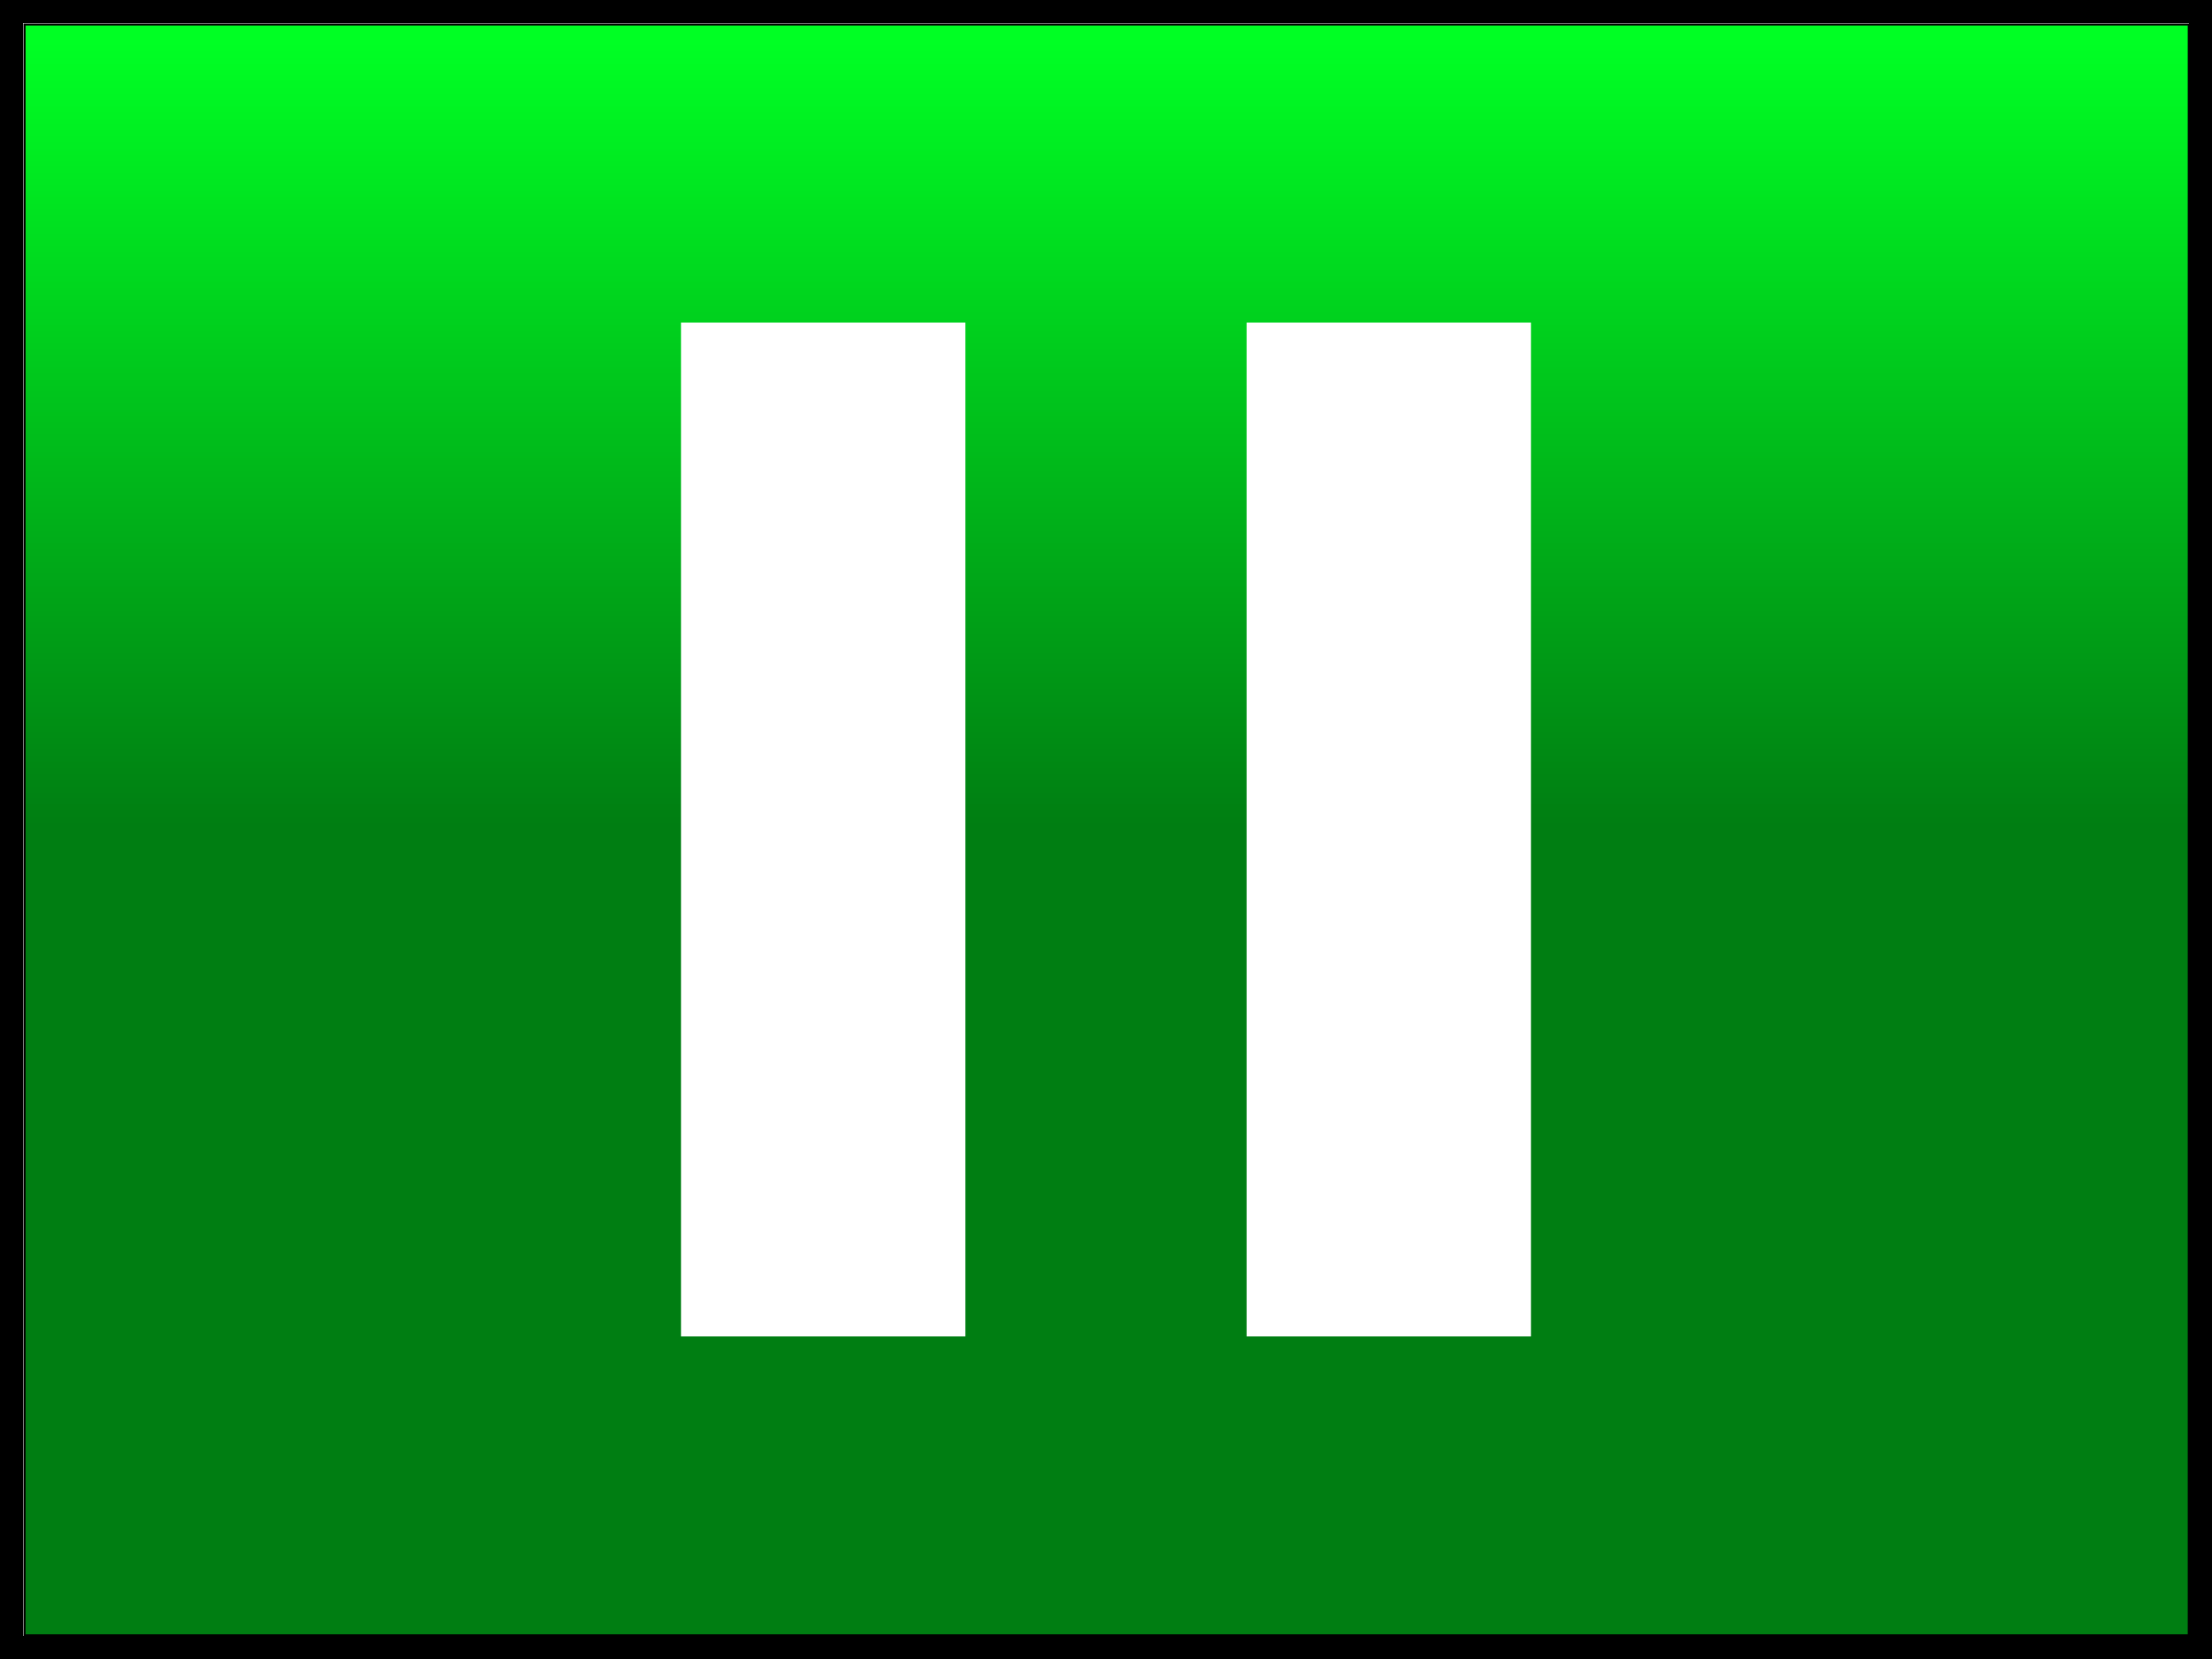
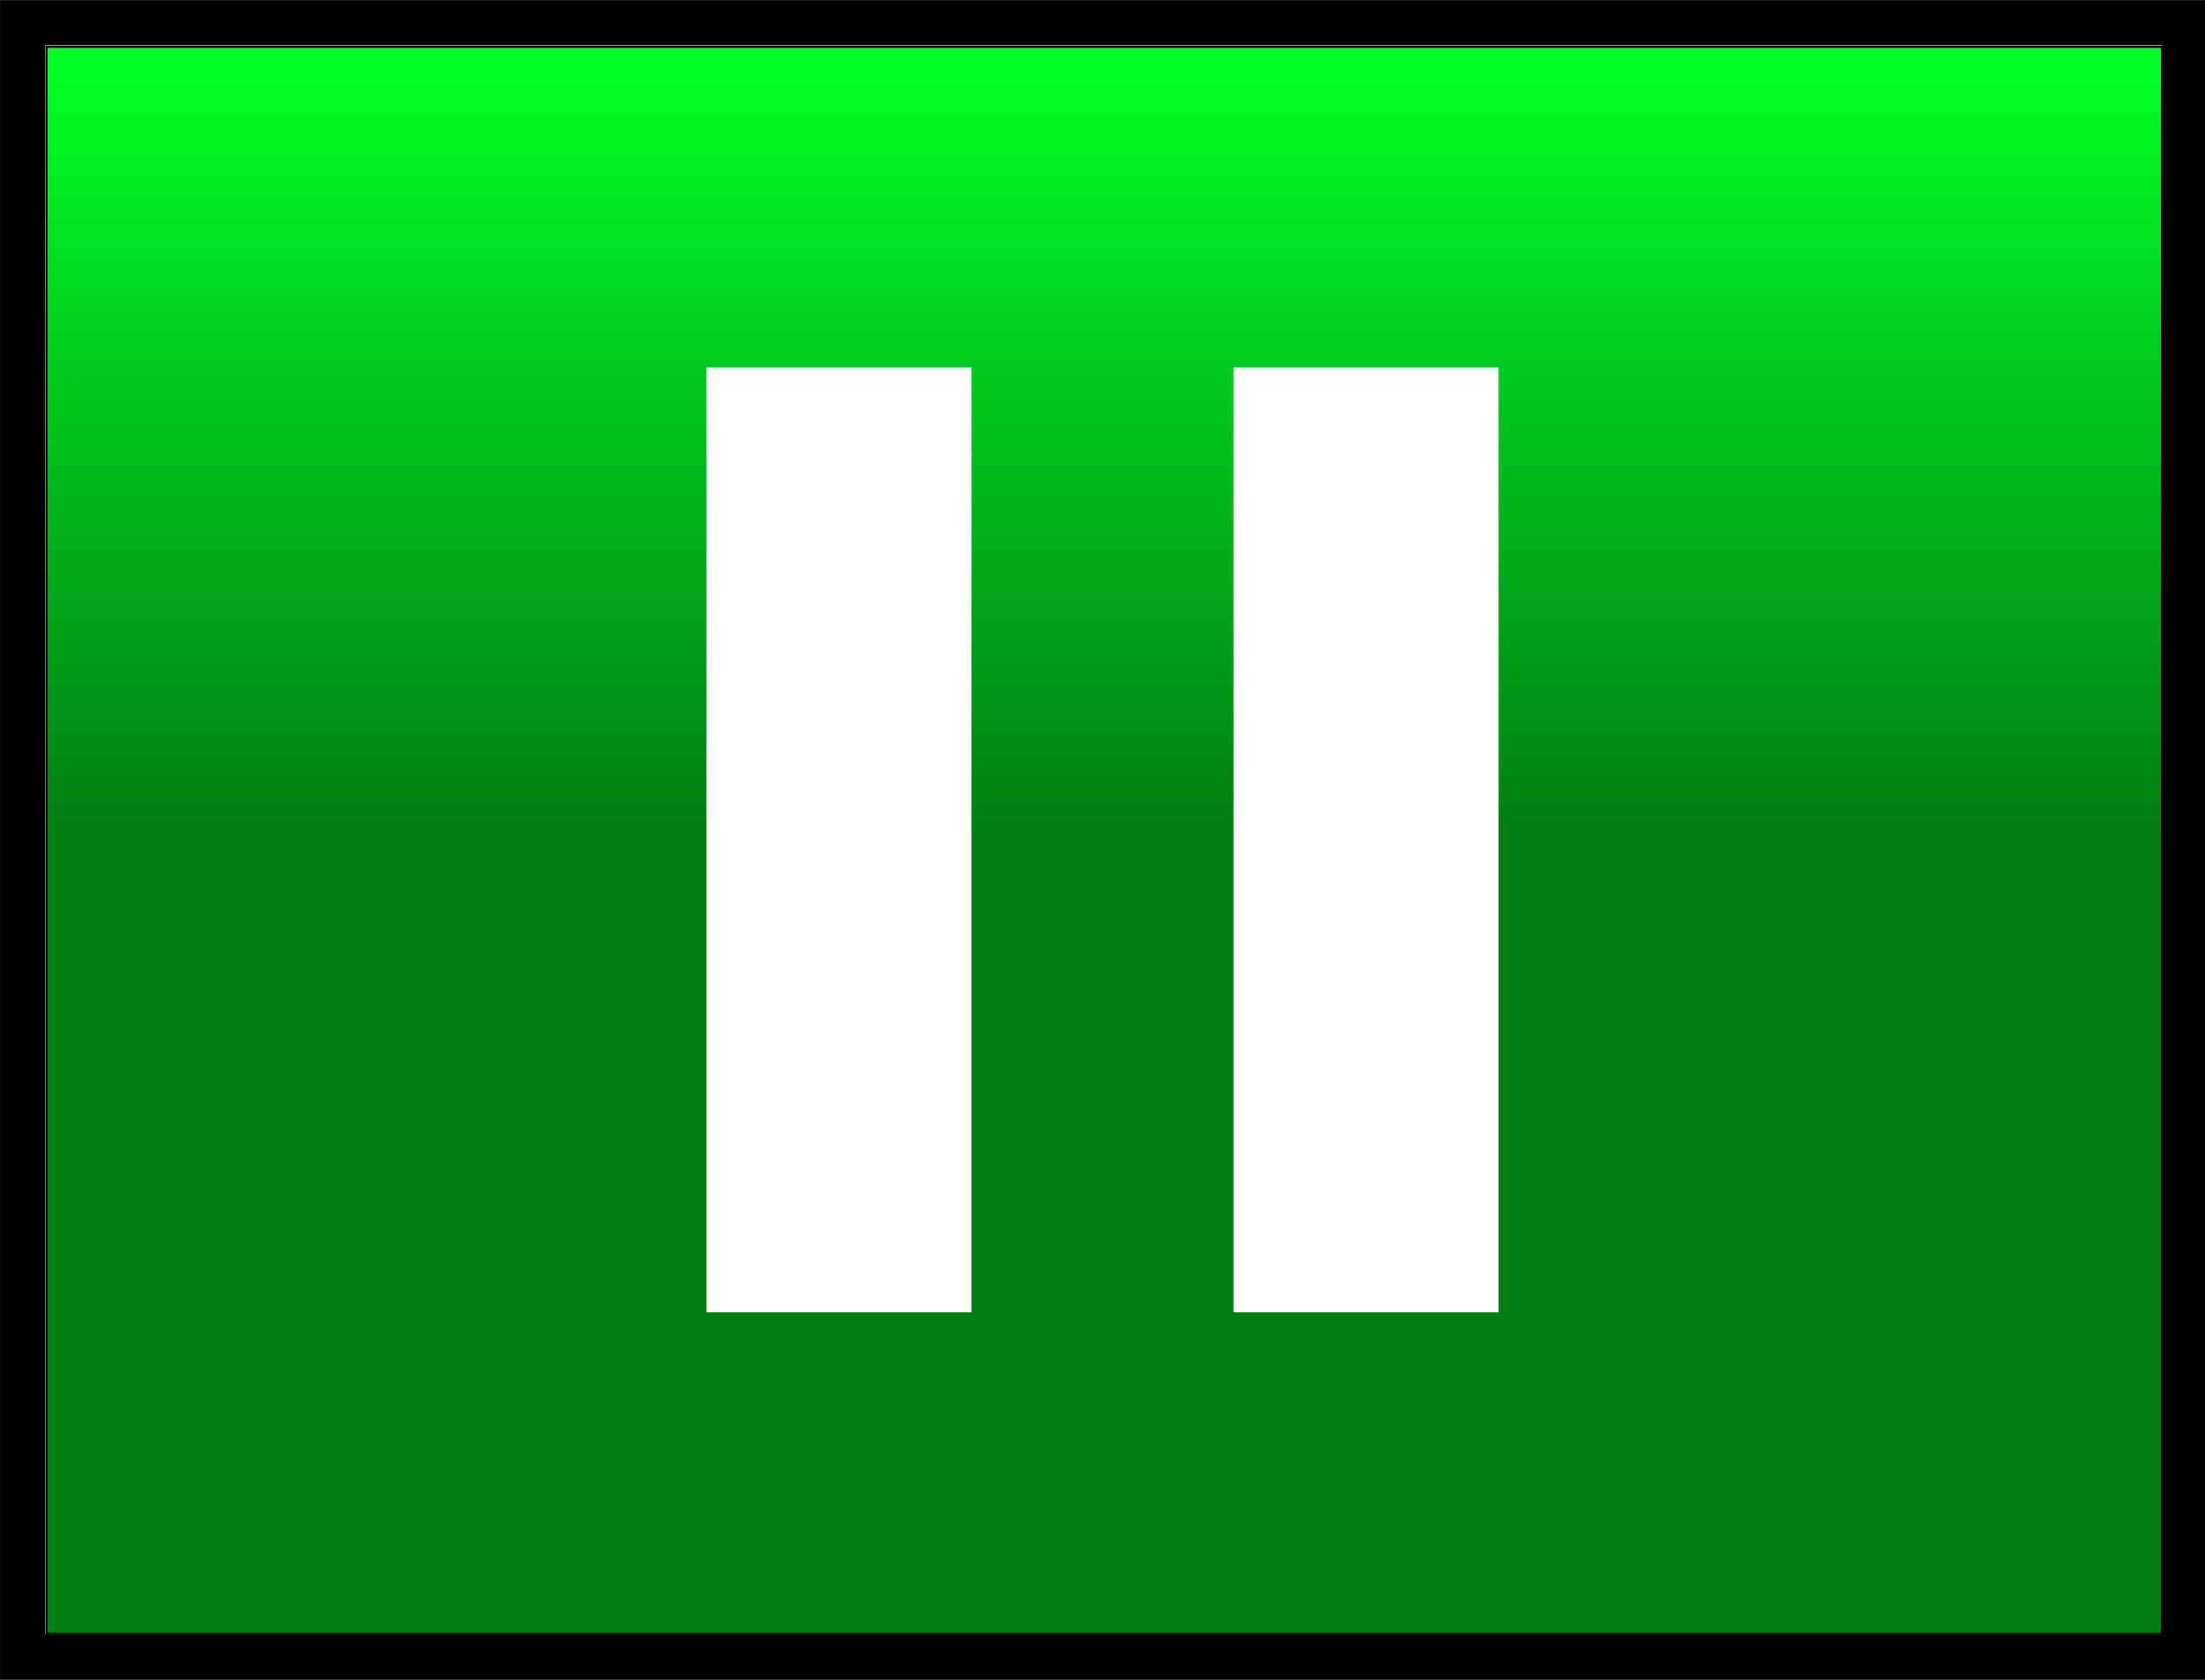
- <svg xmlns="http://www.w3.org/2000/svg" xmlns:xlink="http://www.w3.org/1999/xlink" width="48" height="36" id="svg2" version="1.1">
+ <svg xmlns="http://www.w3.org/2000/svg" xmlns:xlink="http://www.w3.org/1999/xlink" width="42" height="32" id="svg2" version="1.1">
  <defs id="defs4">
    <linearGradient id="linearGradient3788">
      <stop style="stop-color:#007e12;stop-opacity:1;" offset="0" id="stop3790" />
      <stop style="stop-color:#00ff24;stop-opacity:1;" offset="1" id="stop3792" />
    </linearGradient>
    <linearGradient id="linearGradient4190">
      <stop style="stop-color:#000000;stop-opacity:1;" offset="0" id="stop4192" />
      <stop style="stop-color:#000000;stop-opacity:0;" offset="1" id="stop4194" />
    </linearGradient>
    <linearGradient id="linearGradient3830">
      <stop style="stop-color:#e9e9e9;stop-opacity:1;" offset="0" id="stop3832" />
      <stop style="stop-color:#ffffff;stop-opacity:1;" offset="1" id="stop3834" />
    </linearGradient>
    <linearGradient id="linearGradient3830-9">
      <stop id="stop3832-8" offset="0" style="stop-color:#e9e9e9;stop-opacity:1;" />
      <stop id="stop3834-0" offset="1" style="stop-color:#ffffff;stop-opacity:1;" />
    </linearGradient>
    <linearGradient id="linearGradient3830-6">
      <stop id="stop3832-5" offset="0" style="stop-color:#e9e9e9;stop-opacity:1;" />
      <stop id="stop3834-7" offset="1" style="stop-color:#ffffff;stop-opacity:1;" />
    </linearGradient>
    <linearGradient id="linearGradient3830-1">
      <stop id="stop3832-9" offset="0" style="stop-color:#e9e9e9;stop-opacity:1;" />
      <stop id="stop3834-1" offset="1" style="stop-color:#ffffff;stop-opacity:1;" />
    </linearGradient>
    <linearGradient id="linearGradient3830-96">
      <stop id="stop3832-4" offset="0" style="stop-color:#e9e9e9;stop-opacity:1;" />
      <stop id="stop3834-8" offset="1" style="stop-color:#ffffff;stop-opacity:1;" />
    </linearGradient>
    <linearGradient id="linearGradient3830-98">
      <stop id="stop3832-41" offset="0" style="stop-color:#e9e9e9;stop-opacity:1;" />
      <stop id="stop3834-5" offset="1" style="stop-color:#ffffff;stop-opacity:1;" />
    </linearGradient>
    <linearGradient xlink:href="#linearGradient4190" id="linearGradient4196" x1="23.057" y1="17.92" x2="23.057" y2="-0.08" gradientUnits="userSpaceOnUse" />
    <linearGradient id="linearGradient3830-91">
      <stop id="stop3832-1" offset="0" style="stop-color:#e9e9e9;stop-opacity:1;" />
      <stop id="stop3834-9" offset="1" style="stop-color:#ffffff;stop-opacity:1;" />
    </linearGradient>
-     <linearGradient xlink:href="#linearGradient3788" id="linearGradient3794" x1="23.057" y1="17.92" x2="23.057" y2="0.92" gradientUnits="userSpaceOnUse" />
+     <linearGradient xlink:href="#linearGradient3788" id="linearGradient3794" x1="23.057" y1="17.92" x2="23.057" y2="0.92" gradientUnits="userSpaceOnUse" gradientTransform="matrix(0.8579237,0,0,0.8648969,-28.36943,1006.153)" />
    <linearGradient id="linearGradient3830-2">
      <stop id="stop3832-90" offset="0" style="stop-color:#e9e9e9;stop-opacity:1;" />
      <stop id="stop3834-4" offset="1" style="stop-color:#ffffff;stop-opacity:1;" />
    </linearGradient>
+     <linearGradient id="linearGradient3830-3">
+       <stop id="stop3832-0" offset="0" style="stop-color:#e9e9e9;stop-opacity:1;" />
+       <stop id="stop3834-2" offset="1" style="stop-color:#ffffff;stop-opacity:1;" />
+     </linearGradient>
  </defs>
-   <g id="layer1" transform="translate(0.0574176,-1016.442)">
+   <g id="layer1" transform="translate(0.0574176,-1020.442)">
    <g id="layer1-0" transform="translate(7.880082,13.37945)" style="fill:#ff0000">
      <g transform="translate(41.52864,4.392373)" id="layer1-1" style="fill:#ff0000" />
      <g transform="translate(28.35312,-1.688067)" id="layer1-8" style="fill:#b3b3b3">
        <g transform="translate(-7.490485,3.030458)" id="layer1-13" style="fill:#cccccc">
-           <rect style="fill:#ffffff;fill-opacity:1;stroke:#000000;stroke-width:1;stroke-linejoin:miter;stroke-miterlimit:4;stroke-dasharray:none" id="rect4118" width="48" height="36" x="-28.8" y="1001.72" />
-           <path style="fill:url(#linearGradient3794);fill-opacity:1;stroke:#000000;stroke-width:0.045;stroke-linejoin:miter;stroke-miterlimit:4;stroke-dasharray:none" d="m 0.532,18.009 0,-17.478 23.482,0 23.482,0 0,17.478 0,17.478 -23.482,0 -23.482,0 0,-17.478 z" id="path3018" transform="translate(-28.80014,1001.72)" />
-           <g style="fill:#ff0000" transform="translate(-16.69876,-8.262722)" id="layer1-0-6">
-             <g style="fill:#ff0000" id="layer1-1-3" transform="translate(41.52864,4.392373)" />
-             <g style="fill:#ffffff" id="layer1-2" transform="matrix(0.6170213,0,0,0.6111095,12.48162,396.4853)">
-               <rect style="fill:#ffffff;fill-opacity:1;stroke:#b3b3b3;stroke-width:0;stroke-linejoin:miter;stroke-miterlimit:4;stroke-dasharray:none" id="rect3899-3" width="10" height="36" x="4" y="1015.362" />
-               <rect style="fill:#ffffff;fill-opacity:1;stroke:#b3b3b3;stroke-width:0;stroke-linejoin:miter;stroke-miterlimit:4;stroke-dasharray:none" id="rect3899-3-4" width="10" height="36" x="-15.89" y="1015.362" />
+           <rect style="fill:#ffffff;fill-opacity:1;stroke:#000000;stroke-width:0.861;stroke-linejoin:miter;stroke-miterlimit:4;stroke-dasharray:none" id="rect4118" width="41.18" height="31.136" x="-28.369" y="1006.153" />
+           <path style="fill:url(#linearGradient3794);fill-opacity:1;stroke:#000000;stroke-width:0.038;stroke-linejoin:miter;stroke-miterlimit:4;stroke-dasharray:none" d="m -27.913,1021.729 0,-15.116 20.146,0 20.146,0 0,15.116 0,15.116 -20.146,0 -20.146,0 0,-15.116 z" id="path3018" />
+           <g style="fill:#cccccc" transform="matrix(0.818184,0,0,0.818184,-18.03275,188.4459)" id="layer1-05">
+             <g transform="translate(-18.16372,-25.99846)" id="layer1-4">
+               <g style="fill:#ff0000" transform="translate(18.77159,16.45916)" id="layer1-0-6">
+                 <g style="fill:#ff0000" id="layer1-1-3" transform="translate(41.52864,4.392373)" />
+                 <g style="fill:#ffffff" id="layer1-2" transform="matrix(0.6170213,0,0,0.6111095,12.48162,396.4853)">
+                   <rect style="fill:#ffffff;fill-opacity:1;stroke:#b3b3b3;stroke-width:0;stroke-linejoin:miter;stroke-miterlimit:4;stroke-dasharray:none" id="rect3899-3" width="10" height="36" x="4" y="1015.362" />
+                   <rect style="fill:#ffffff;fill-opacity:1;stroke:#b3b3b3;stroke-width:0;stroke-linejoin:miter;stroke-miterlimit:4;stroke-dasharray:none" id="rect3899-3-4" width="10" height="36" x="-15.89" y="1015.362" />
+                 </g>
+               </g>
            </g>
          </g>
        </g>
      </g>
    </g>
  </g>
</svg>
